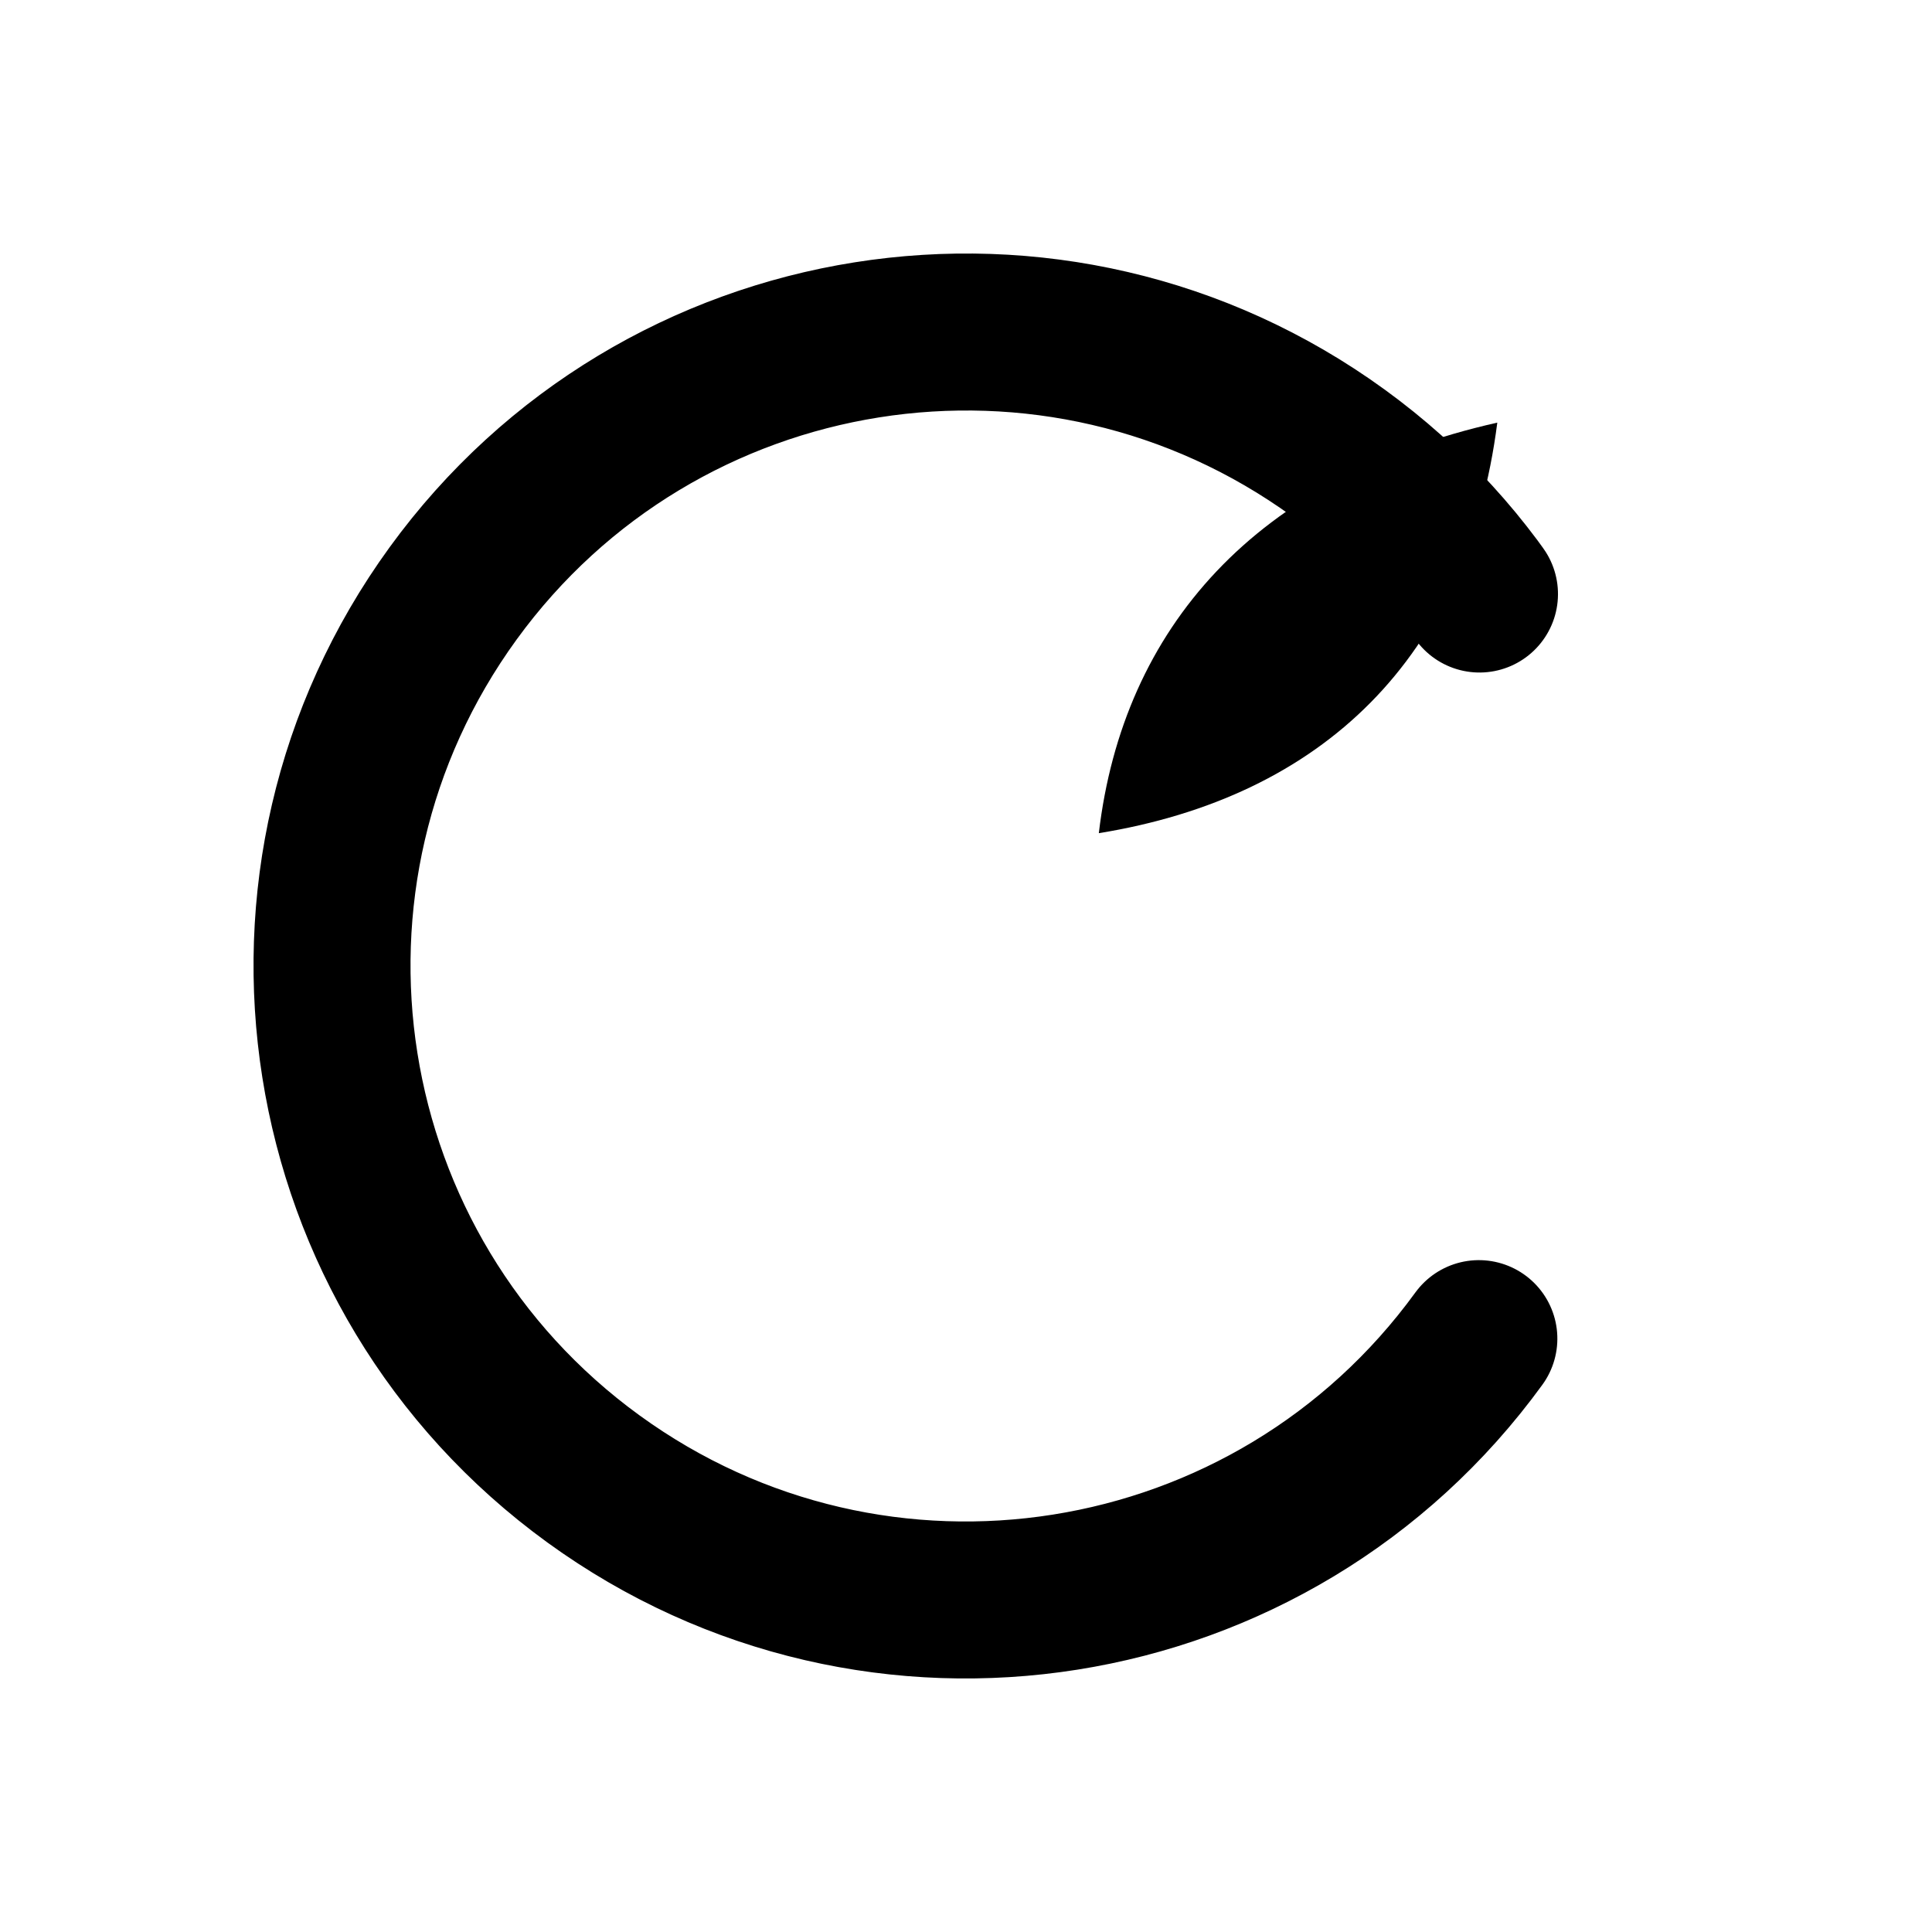
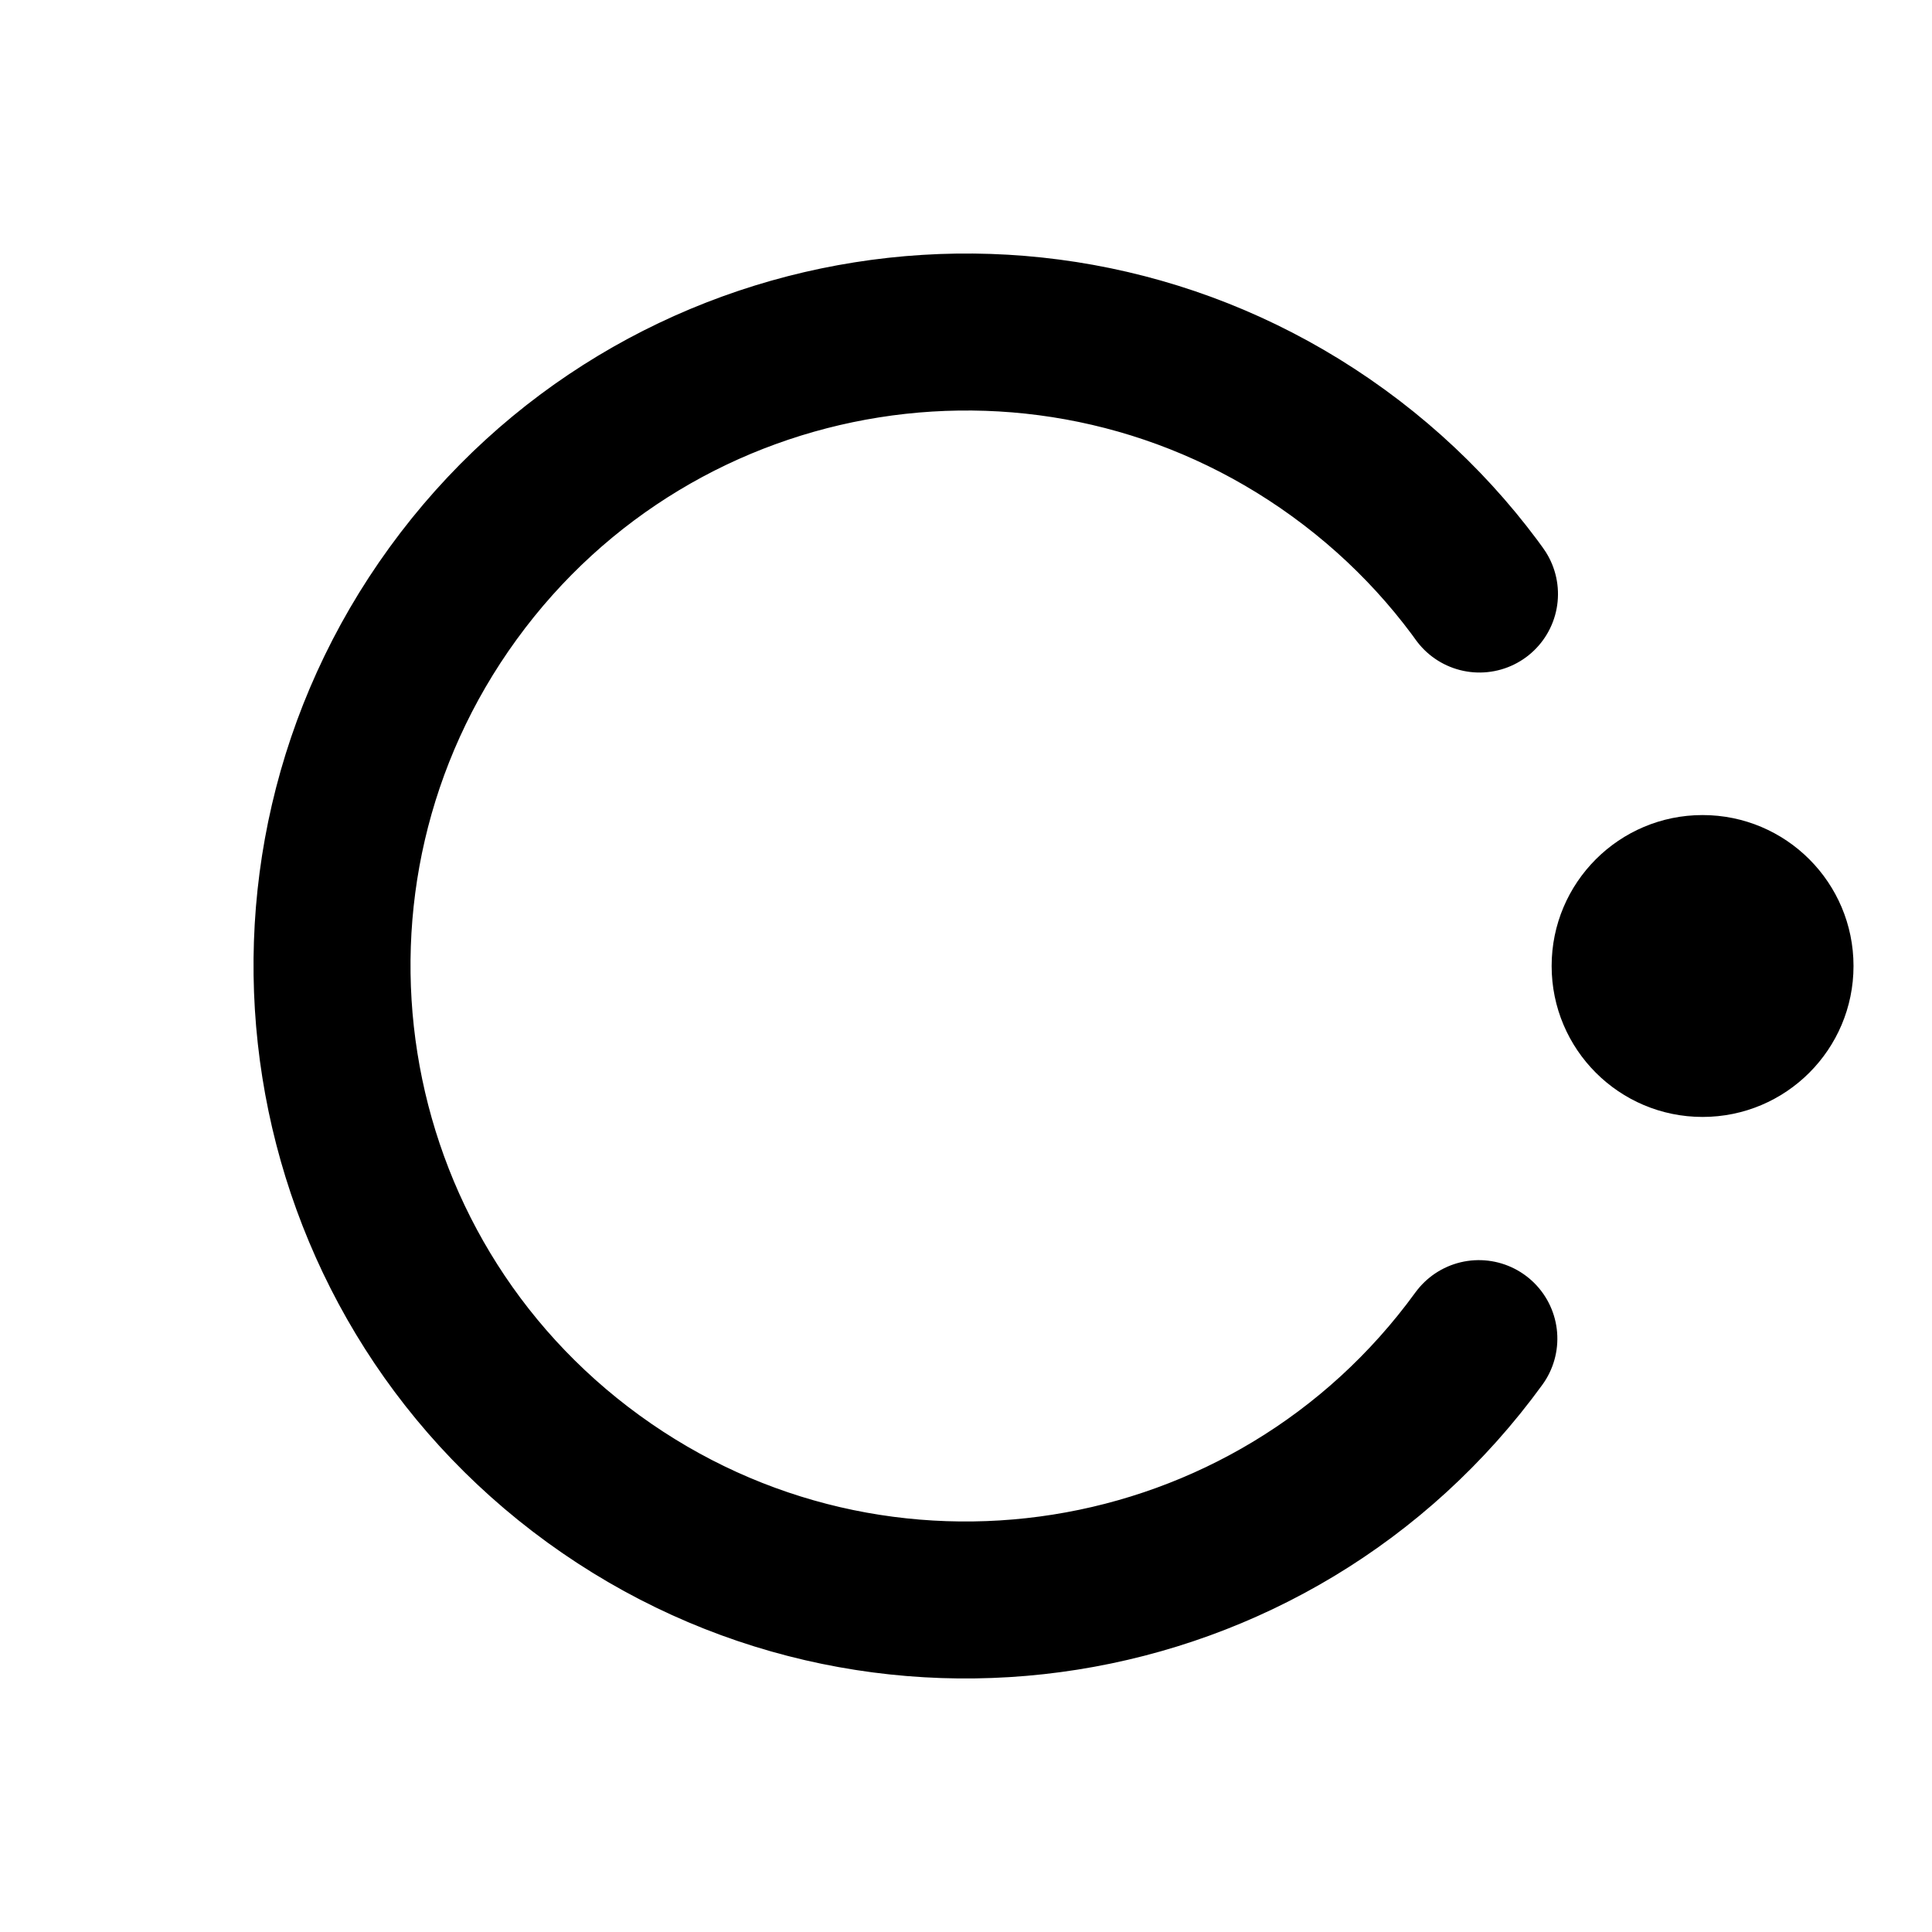
<svg xmlns="http://www.w3.org/2000/svg" viewBox="0 0 32 32" fill="none">
  <circle cx="16" cy="16" r="10.5" stroke="#000000" stroke-width="2.6" stroke-linecap="round" stroke-dasharray="52.8 13.2" transform="rotate(36 16 16)" />
-   <path d="M18.2 13.8c.4-3.4 2.6-5.9 6.6-6.8-.5 3.9-2.9 6.2-6.6 6.8z" fill="#000000" />
+   <circle cx="28.2" cy="16" r="2.5" fill="#000000" />
</svg>
